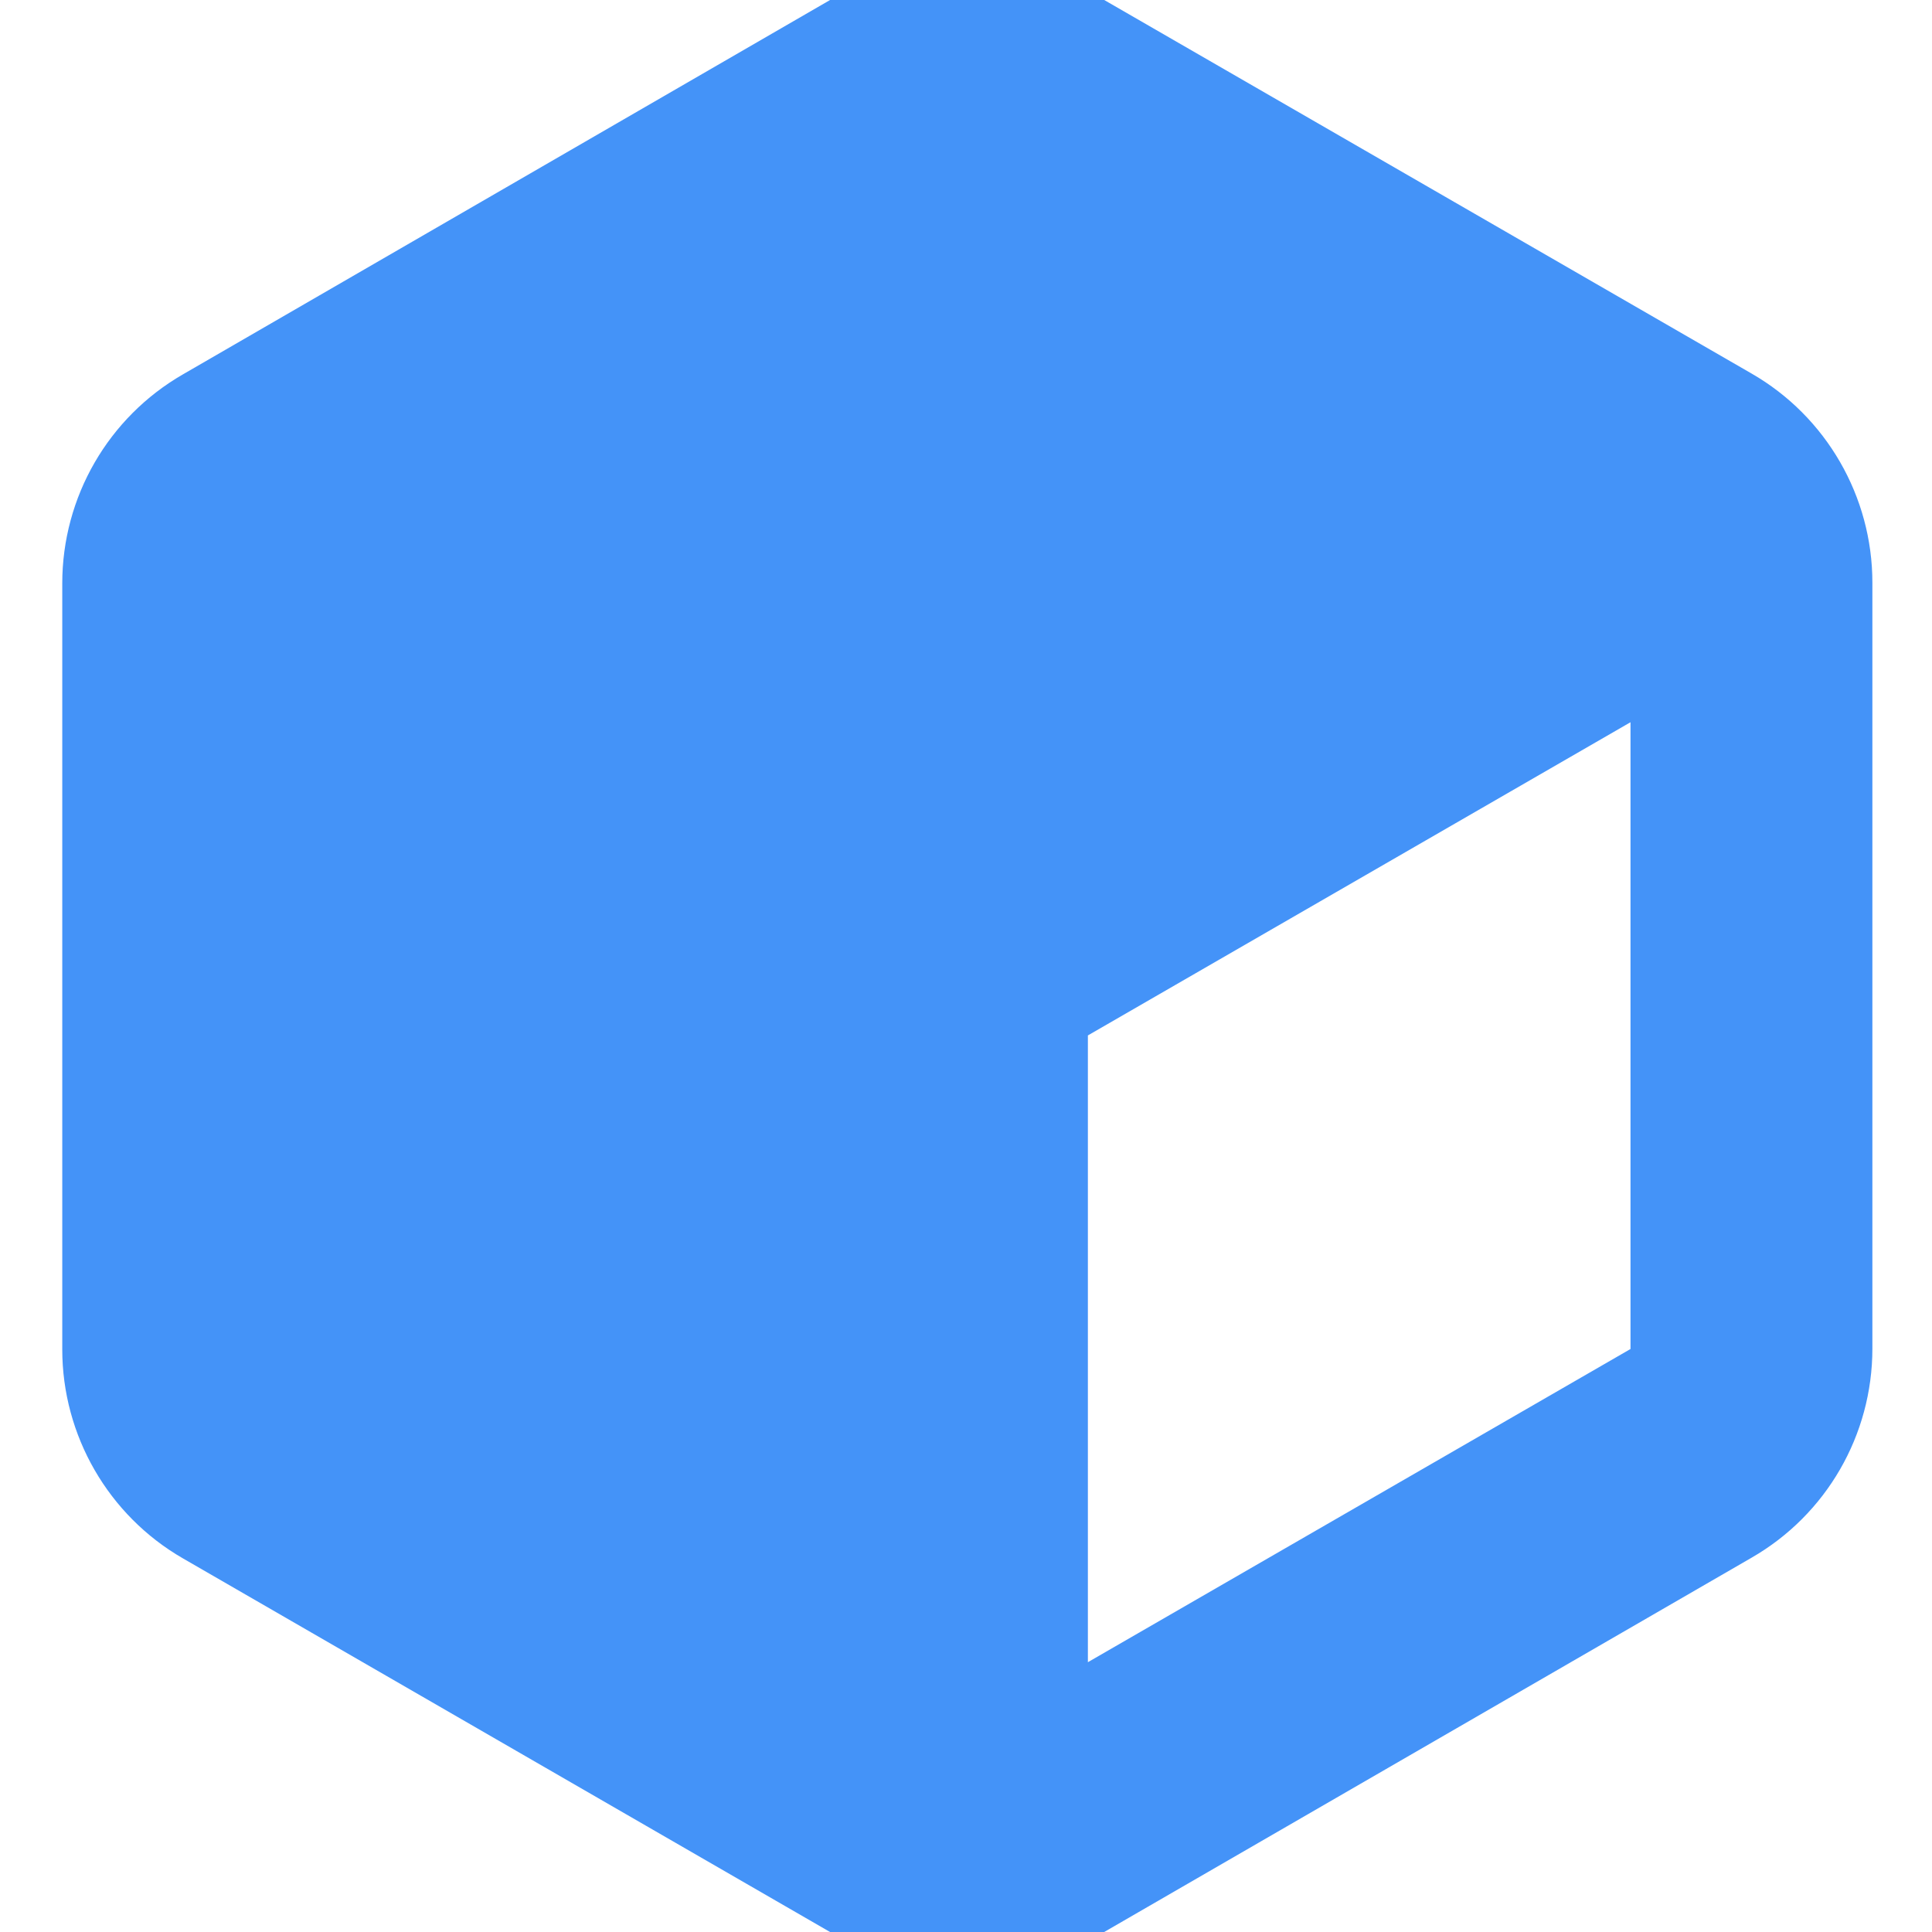
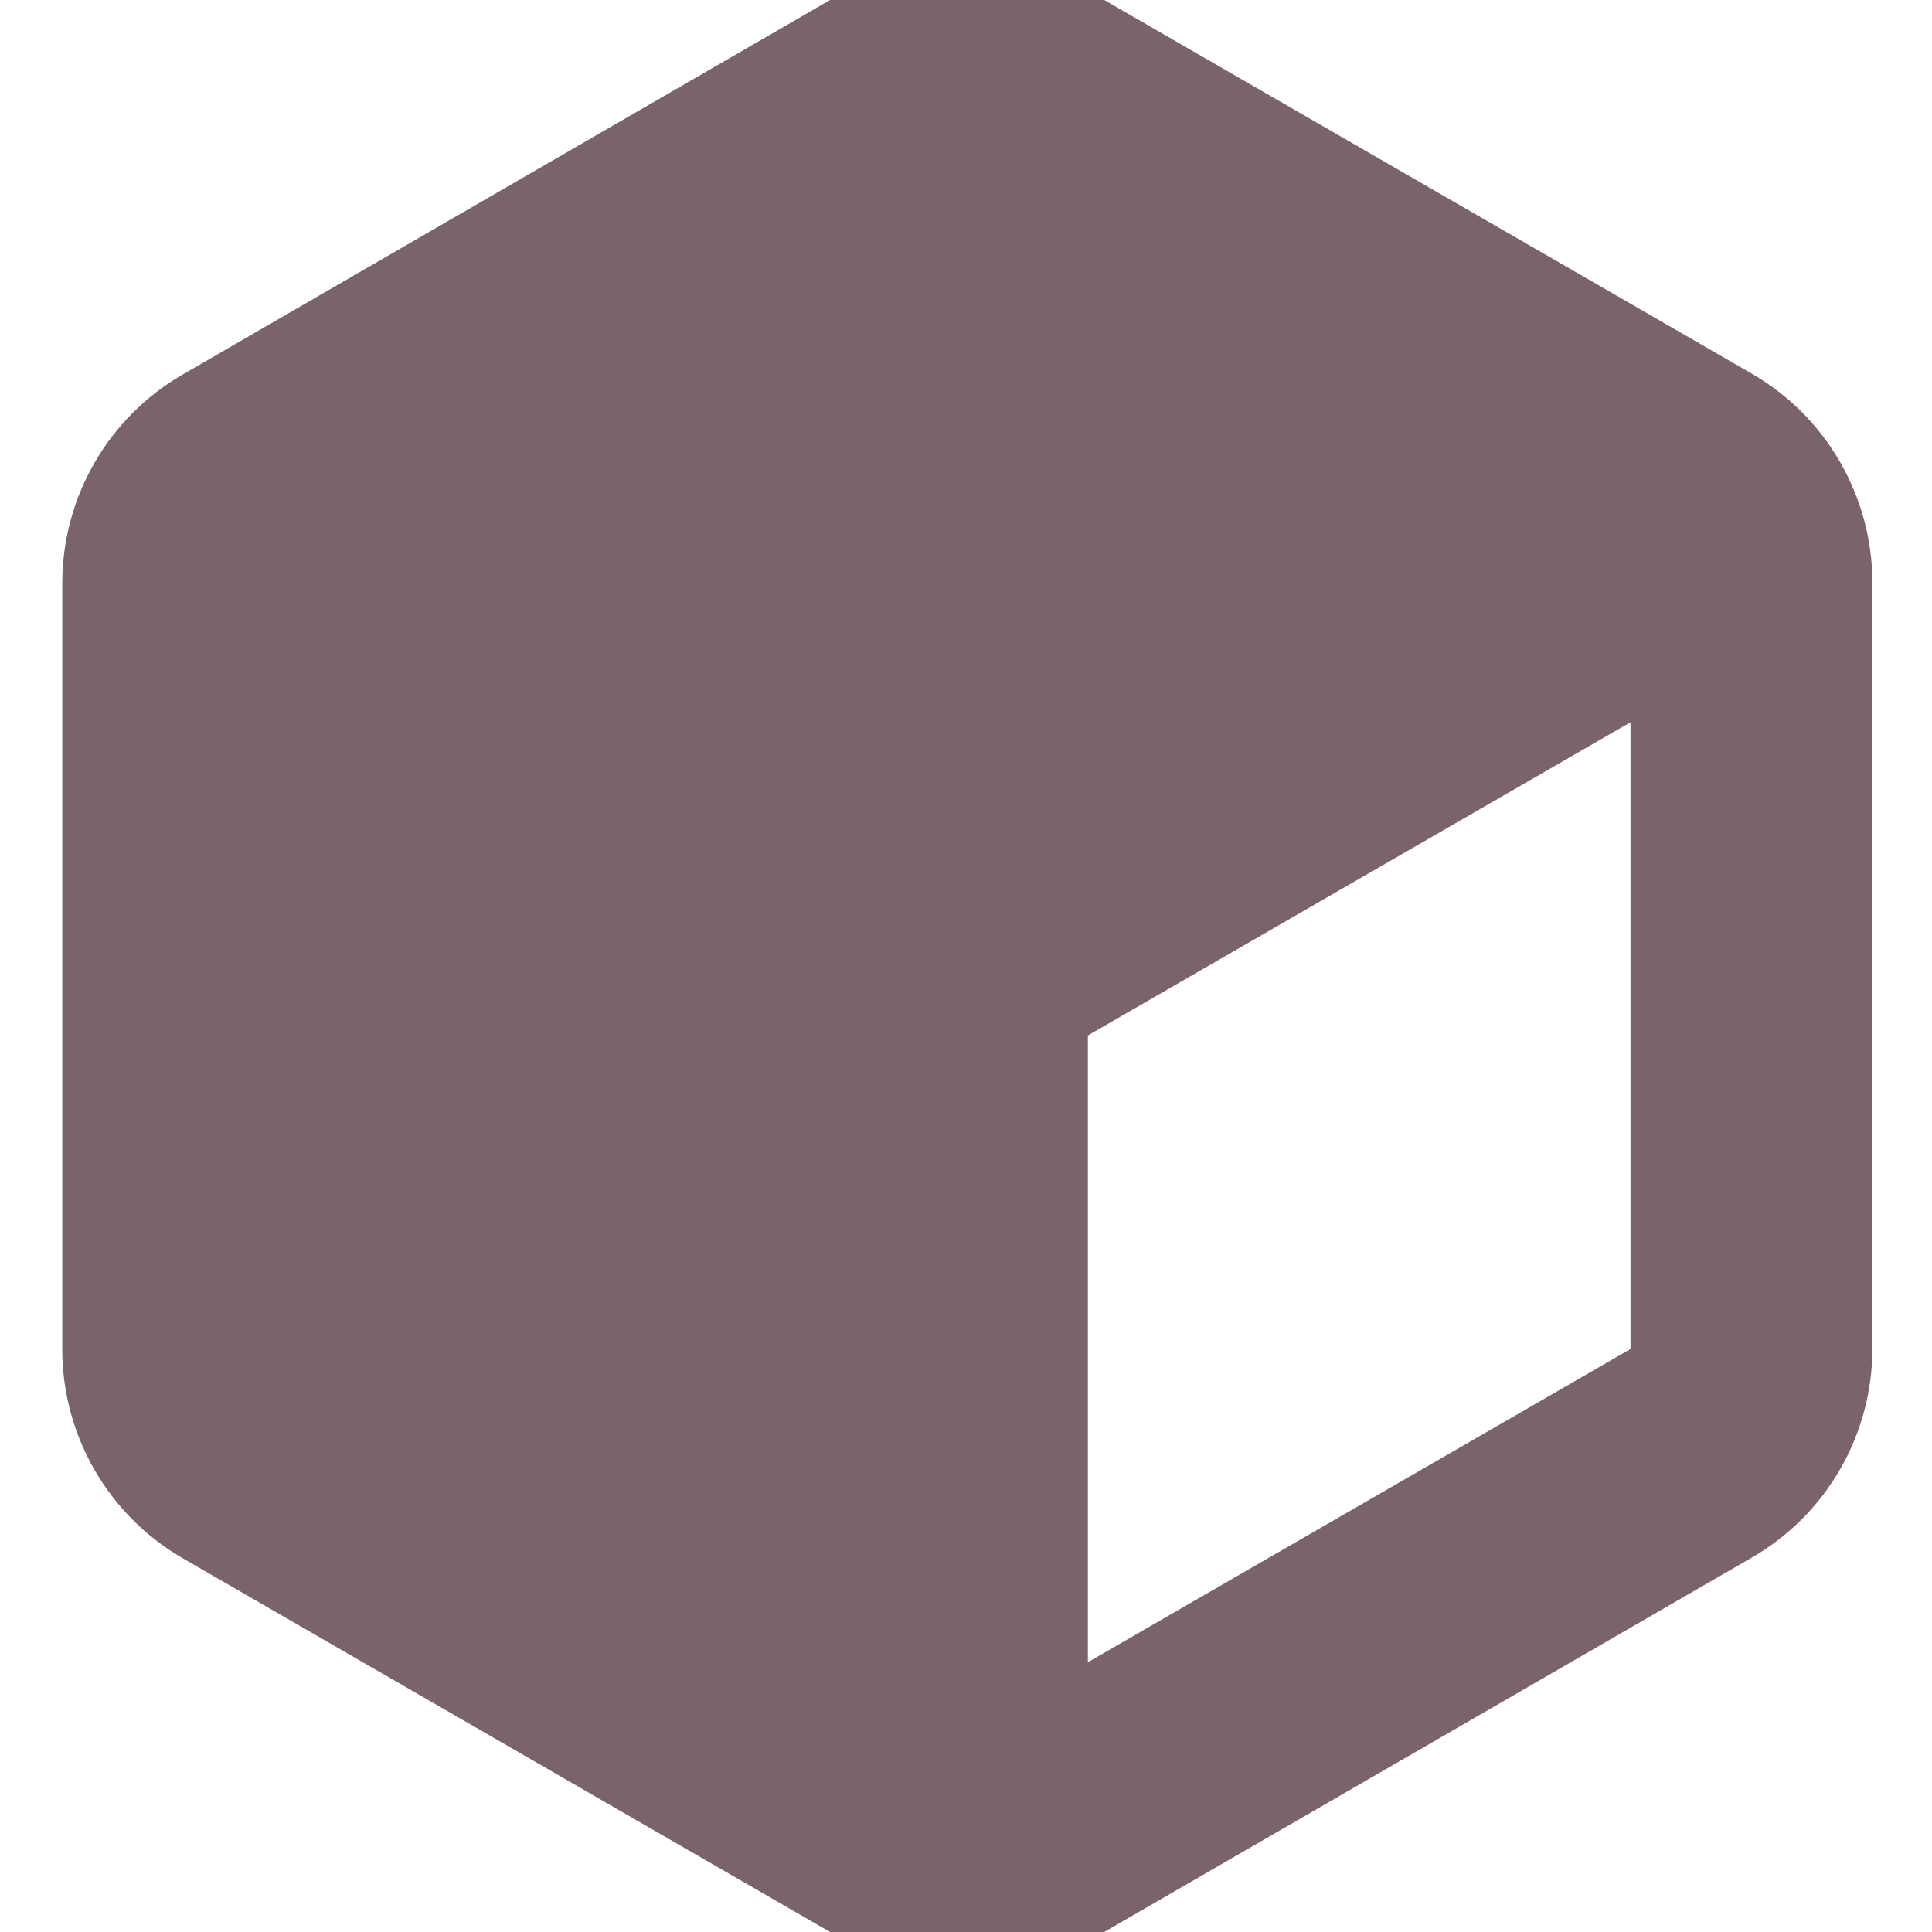
<svg xmlns="http://www.w3.org/2000/svg" viewBox="0 0 512 512">
-   <path fill="#4493f8" d="M224.3-2.5c19.8-11.4 44.2-11.4 64 0L464.2 99c19.8 11.4 32 32.6 32 55.4l0 203c0 22.9-12.2 44-32 55.4L288.3 514.5c-19.8 11.4-44.2 11.4-64 0L48.5 413c-19.8-11.4-32-32.6-32-55.4l0-203c0-22.9 12.2-44 32-55.4L224.3-2.5zm207.8 360l0-166.1-143.8 83 0 166.1 143.8-83z" />
+   <path fill="#7A6369" d="M224.3-2.5c19.8-11.4 44.2-11.4 64 0L464.2 99c19.8 11.4 32 32.6 32 55.4l0 203c0 22.9-12.2 44-32 55.4L288.3 514.5c-19.8 11.4-44.2 11.4-64 0L48.5 413c-19.8-11.4-32-32.6-32-55.4l0-203c0-22.9 12.2-44 32-55.4L224.3-2.5zm207.8 360l0-166.1-143.8 83 0 166.1 143.8-83z" />
</svg>
